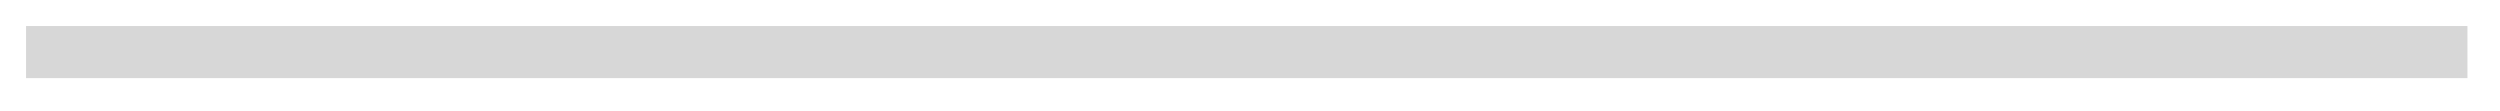
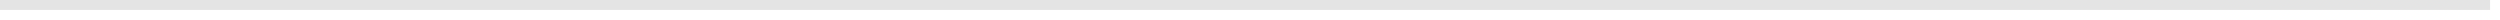
- <svg xmlns="http://www.w3.org/2000/svg" version="1.1" width="384px" height="17px">
-   <g transform="matrix(1 0 0 1 -74 -3112 )">
-     <path d="M 78 3120  L 453 3120  " stroke-width="8" stroke="#d7d7d7" fill="none" />
+ <svg xmlns="http://www.w3.org/2000/svg" version="1.1" width="252px" height="2px">
+   <g transform="matrix(1 0 0 1 -169 -1227 )">
+     <path d="M 169 1227.5  L 420 1227.5  " stroke-width="1" stroke="#e4e4e4" fill="none" />
  </g>
</svg>
